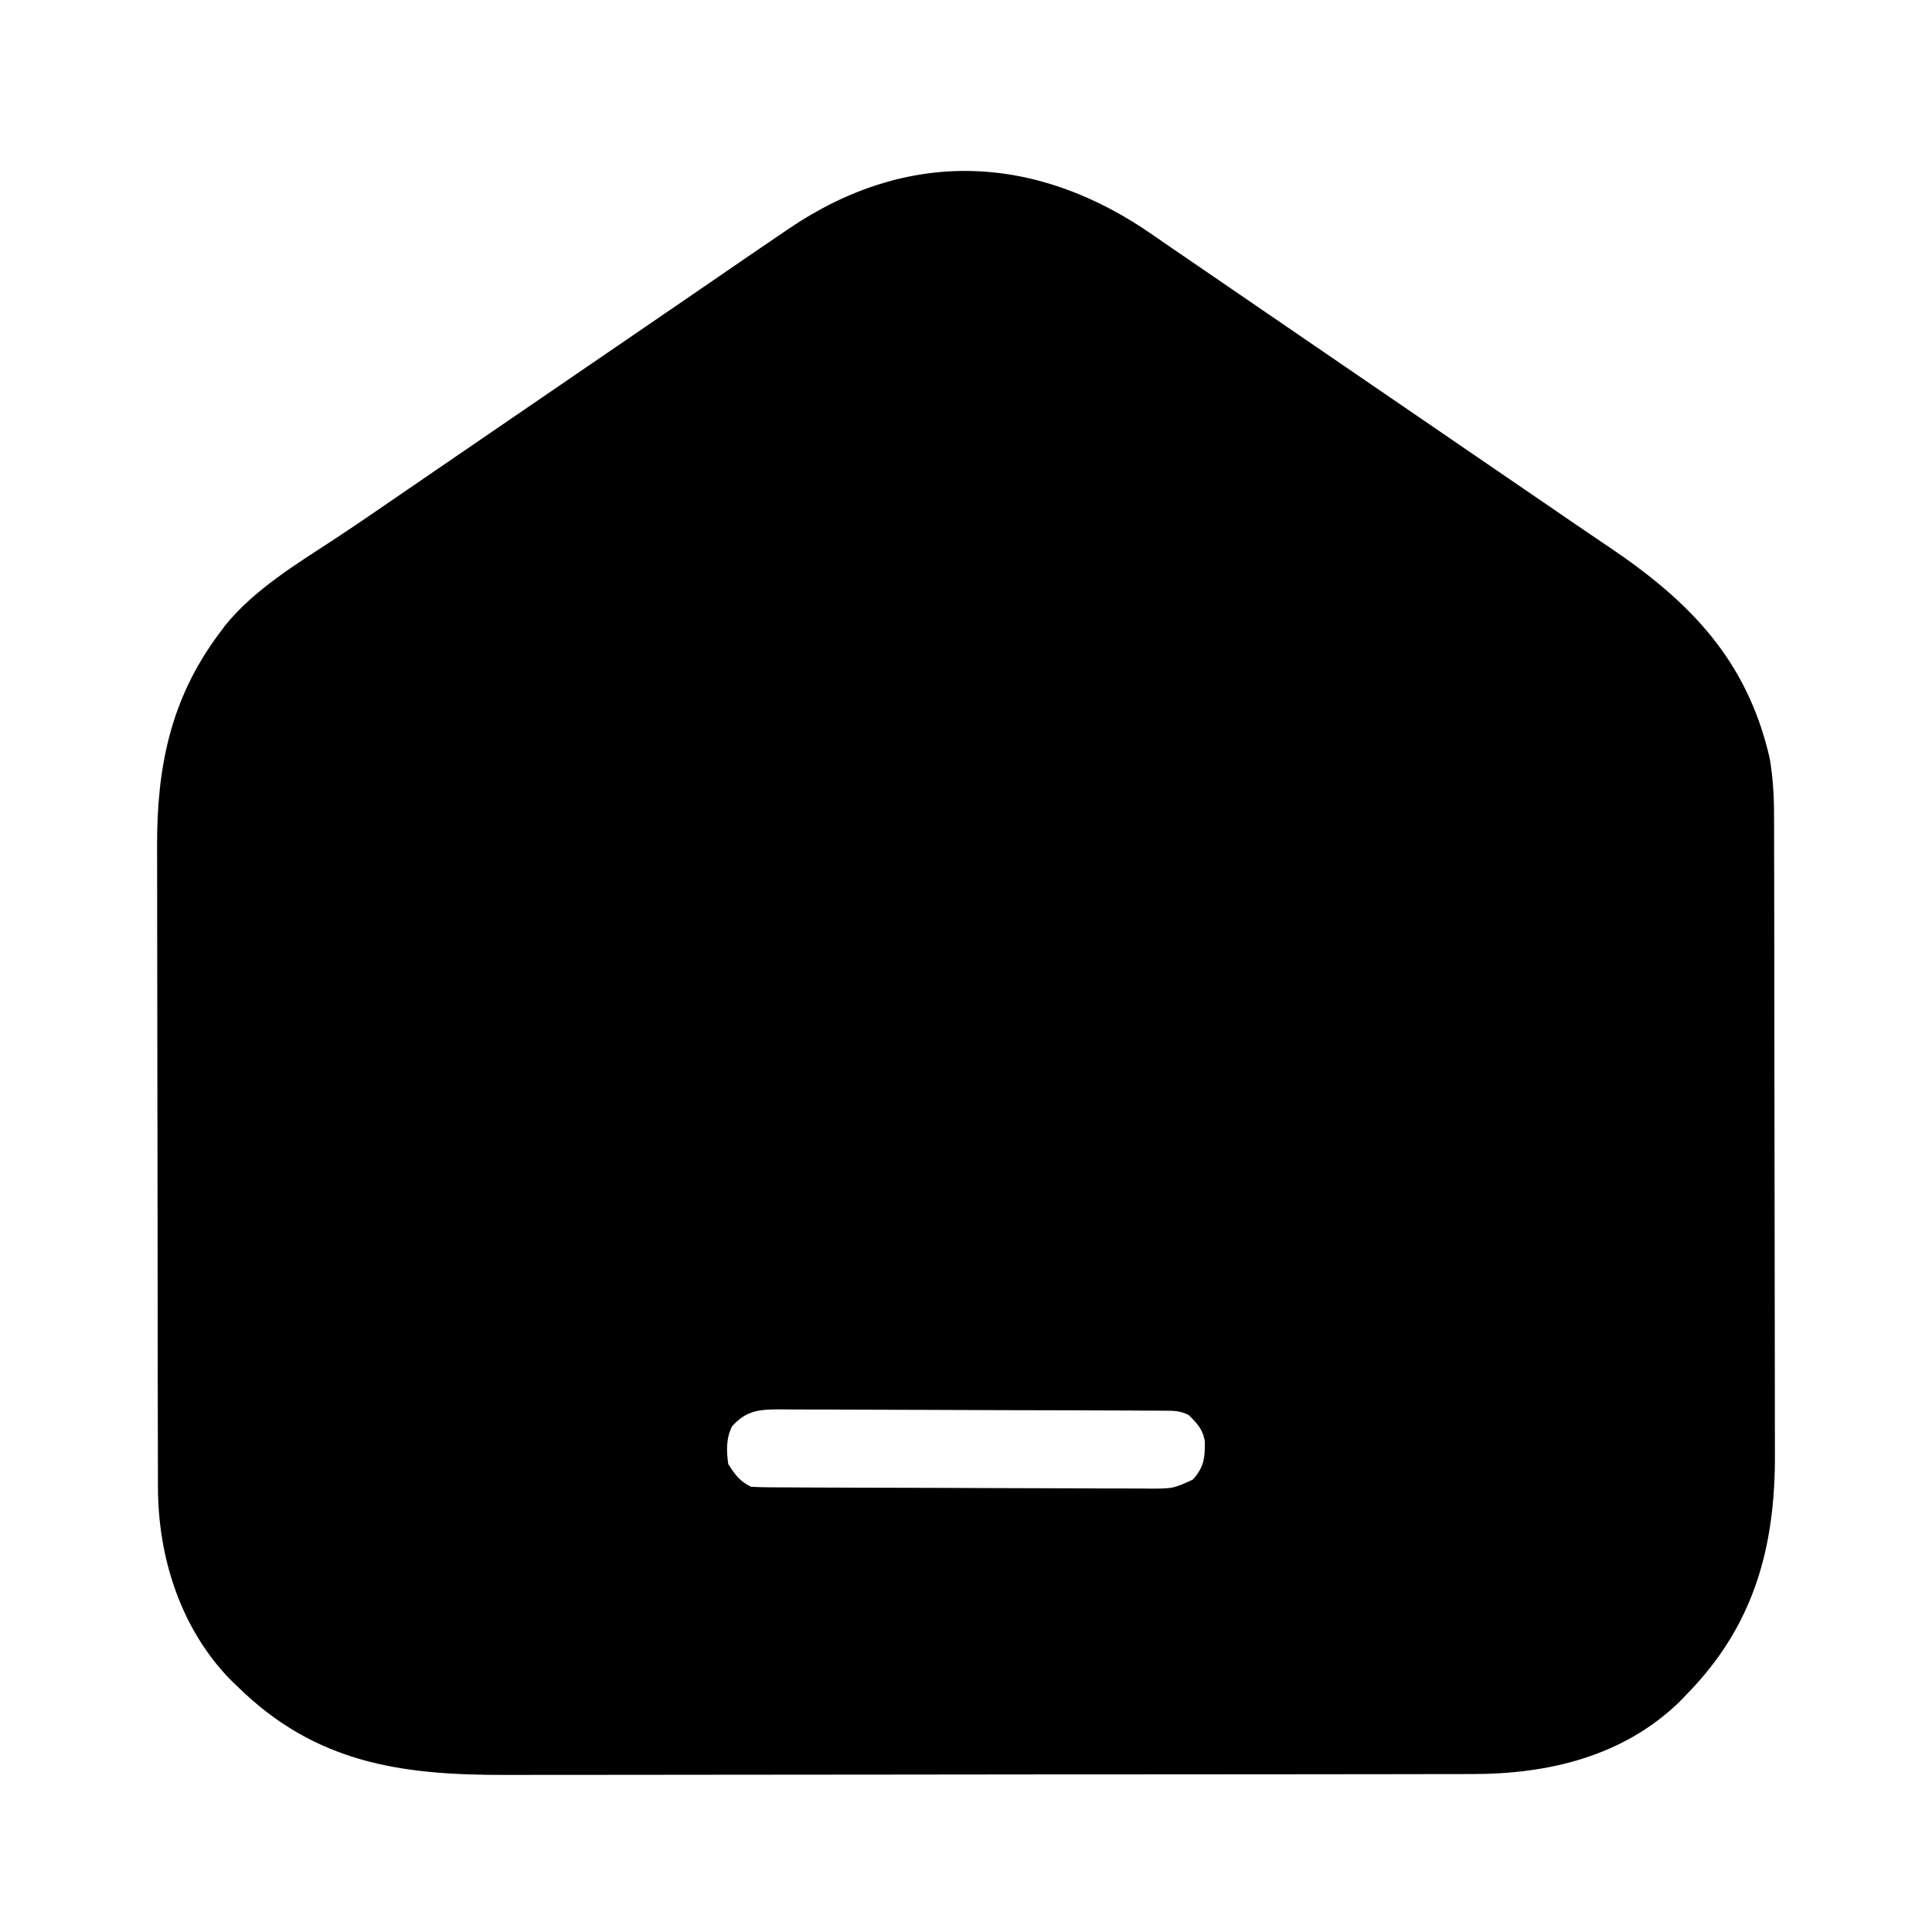
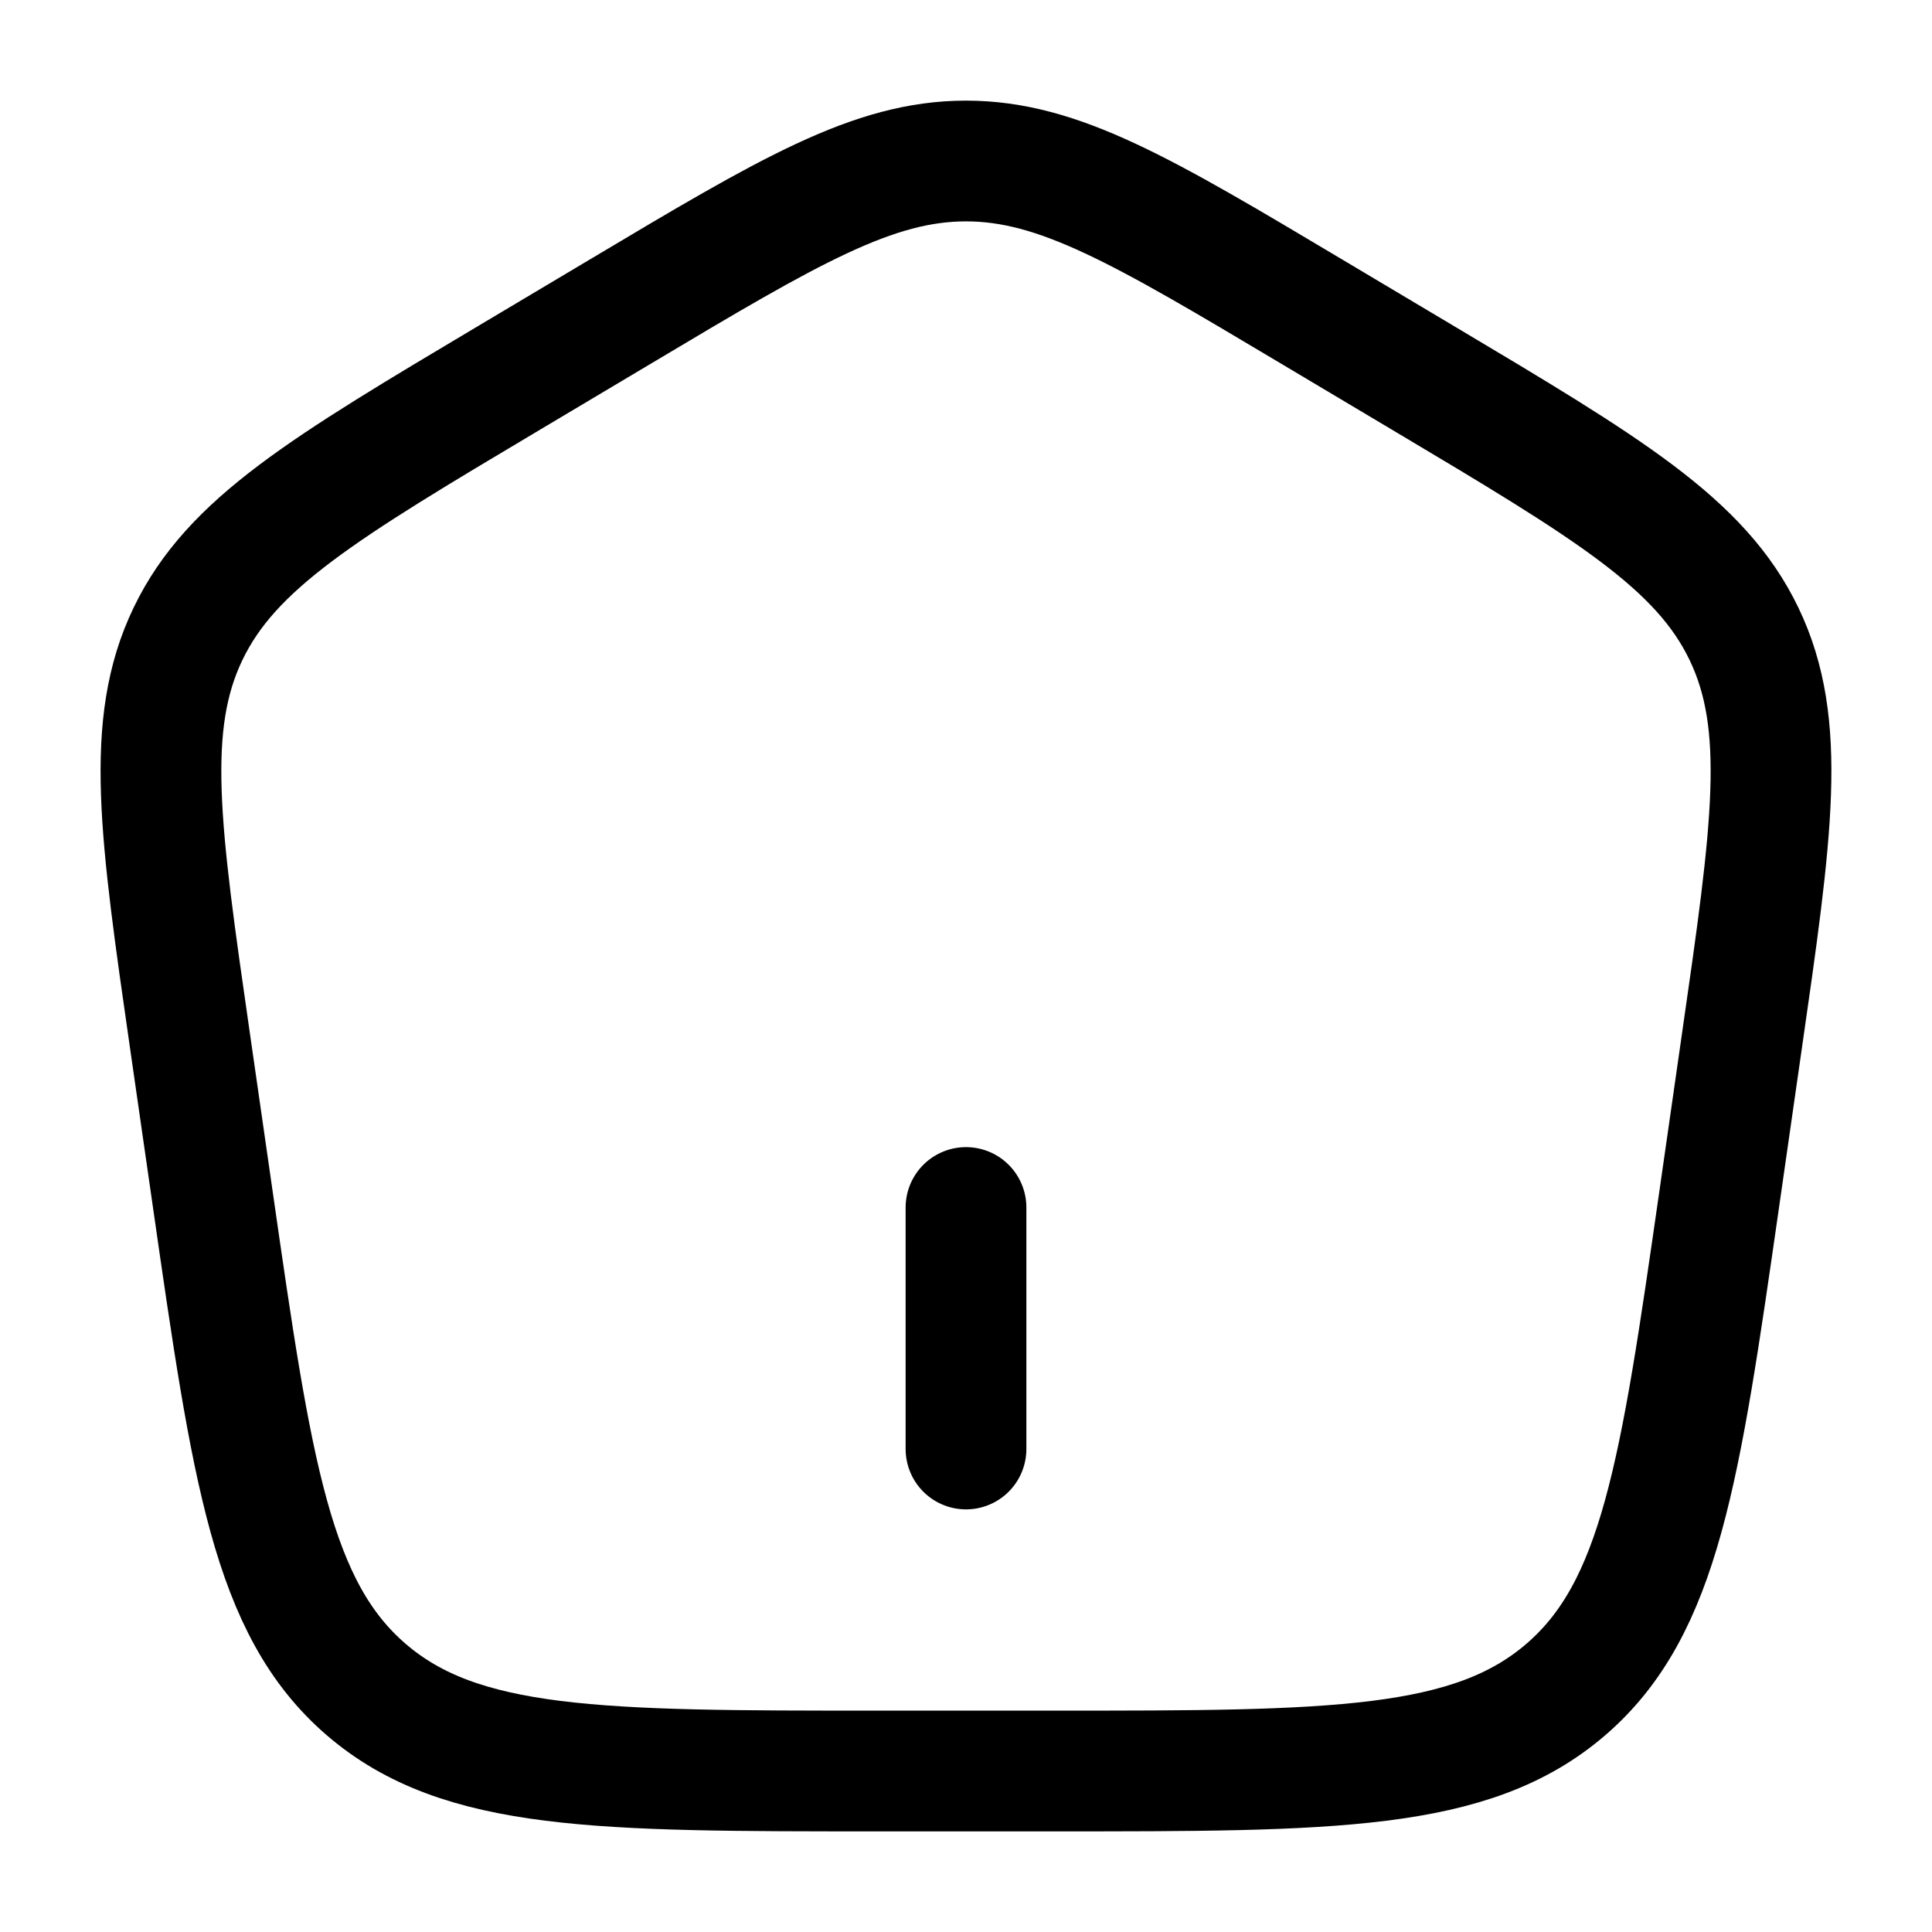
- <svg xmlns="http://www.w3.org/2000/svg" version="1.1" width="512" height="512">
-   <path d="M0 0 C2.955 2.067 5.937 4.093 8.918 6.123 C12.158 8.332 15.39 10.551 18.624 12.77 C22.601 15.498 26.582 18.221 30.563 20.943 C32.146 22.027 33.73 23.11 35.313 24.193 C36.097 24.73 36.88 25.266 37.688 25.818 C60.25 41.256 60.25 41.256 82.813 56.693 C83.989 57.498 83.989 57.498 85.189 58.319 C86.77 59.401 88.351 60.482 89.931 61.564 C94.734 64.85 99.538 68.136 104.342 71.421 C105.94 72.514 107.537 73.608 109.134 74.702 C112.876 77.268 116.624 79.824 120.391 82.354 C141.901 96.841 157.079 112.329 163.063 138.443 C163.915 143.503 164.21 148.43 164.203 153.549 C164.208 154.731 164.208 154.731 164.212 155.936 C164.221 158.56 164.223 161.184 164.224 163.809 C164.229 165.697 164.234 167.585 164.239 169.473 C164.252 174.593 164.259 179.713 164.263 184.833 C164.266 188.038 164.27 191.242 164.275 194.447 C164.288 204.488 164.298 214.53 164.302 224.572 C164.306 236.134 164.324 247.695 164.353 259.257 C164.375 268.213 164.385 277.169 164.386 286.124 C164.387 291.464 164.393 296.804 164.411 302.143 C164.427 307.173 164.429 312.203 164.421 317.233 C164.42 319.068 164.424 320.903 164.434 322.739 C164.56 347.505 158.851 368.328 141.063 386.443 C140.386 387.145 139.709 387.846 139.012 388.568 C124.118 402.929 104.354 407.6 84.237 407.584 C83.049 407.587 81.861 407.59 80.637 407.593 C77.353 407.6 74.068 407.603 70.784 407.603 C67.236 407.605 63.689 407.613 60.141 407.62 C52.389 407.633 44.636 407.639 36.884 407.644 C32.038 407.646 27.192 407.651 22.346 407.655 C8.914 407.667 -4.519 407.678 -17.951 407.681 C-19.24 407.681 -19.24 407.681 -20.554 407.682 C-21.415 407.682 -22.276 407.682 -23.163 407.682 C-24.908 407.683 -26.652 407.683 -28.397 407.684 C-29.695 407.684 -29.695 407.684 -31.019 407.684 C-45.028 407.688 -59.037 407.706 -73.046 407.729 C-87.448 407.753 -101.85 407.765 -116.253 407.766 C-124.331 407.767 -132.409 407.773 -140.488 407.791 C-147.369 407.807 -154.251 407.812 -161.133 407.803 C-164.638 407.799 -168.144 407.8 -171.65 407.814 C-199.496 407.908 -222.216 404.789 -242.937 384.443 C-243.638 383.767 -244.34 383.09 -245.062 382.393 C-258.171 368.797 -264.1 349.946 -264.077 331.338 C-264.08 330.55 -264.083 329.762 -264.086 328.951 C-264.095 326.327 -264.097 323.702 -264.098 321.078 C-264.103 319.19 -264.108 317.302 -264.113 315.414 C-264.126 310.294 -264.133 305.174 -264.137 300.053 C-264.14 296.849 -264.144 293.644 -264.149 290.44 C-264.162 280.398 -264.172 270.357 -264.176 260.315 C-264.18 248.753 -264.198 237.191 -264.227 225.63 C-264.249 216.674 -264.259 207.718 -264.26 198.762 C-264.261 193.423 -264.267 188.083 -264.285 182.743 C-264.301 177.713 -264.303 172.684 -264.295 167.654 C-264.294 165.819 -264.298 163.983 -264.308 162.148 C-264.416 141.06 -260.856 122.761 -247.937 105.443 C-247.405 104.725 -246.872 104.007 -246.324 103.268 C-238.524 93.61 -227.282 86.875 -217.007 80.131 C-212.528 77.187 -208.106 74.163 -203.687 71.131 C-202.888 70.583 -202.09 70.036 -201.267 69.471 C-199.636 68.353 -198.006 67.235 -196.376 66.117 C-192.399 63.389 -188.418 60.666 -184.437 57.943 C-182.854 56.86 -181.27 55.777 -179.687 54.693 C-163.854 43.86 -148.02 33.027 -132.187 22.193 C-131.403 21.657 -130.619 21.12 -129.811 20.567 C-128.232 19.487 -126.652 18.407 -125.073 17.327 C-121.048 14.575 -117.027 11.818 -113.011 9.053 C-108.332 5.832 -103.639 2.632 -98.937 -0.557 C-97.948 -1.23 -97.948 -1.23 -96.94 -1.918 C-65.163 -23.475 -31.089 -21.829 0 0 Z M-111.937 315.443 C-113.538 318.645 -113.436 321.969 -112.937 325.443 C-111.143 328.253 -109.918 329.953 -106.937 331.443 C-105.428 331.544 -103.915 331.583 -102.402 331.591 C-101.448 331.598 -100.493 331.605 -99.509 331.612 C-98.458 331.615 -97.407 331.618 -96.324 331.62 C-95.22 331.627 -94.116 331.634 -92.979 331.64 C-89.312 331.66 -85.646 331.672 -81.98 331.682 C-80.73 331.686 -79.481 331.69 -78.193 331.694 C-72.263 331.713 -66.332 331.727 -60.402 331.736 C-53.557 331.745 -46.713 331.772 -39.869 331.812 C-33.94 331.846 -28.011 331.858 -22.082 331.862 C-19.56 331.867 -17.039 331.878 -14.517 331.897 C-10.99 331.921 -7.464 331.92 -3.938 331.913 C-2.893 331.926 -1.848 331.939 -0.771 331.952 C5.004 331.911 5.004 331.911 10.188 329.539 C13.126 326.255 13.396 323.898 13.356 319.482 C12.9 316.312 11.31 314.624 9.063 312.443 C6.675 311.249 5.195 311.31 2.528 311.296 C1.574 311.289 0.619 311.282 -0.365 311.275 C-1.416 311.272 -2.467 311.269 -3.55 311.266 C-4.654 311.26 -5.758 311.253 -6.896 311.246 C-10.562 311.227 -14.228 311.215 -17.894 311.205 C-19.144 311.201 -20.393 311.197 -21.681 311.193 C-27.611 311.174 -33.542 311.159 -39.472 311.151 C-46.317 311.141 -53.161 311.115 -60.005 311.075 C-65.934 311.041 -71.863 311.029 -77.792 311.025 C-80.314 311.02 -82.835 311.008 -85.357 310.99 C-88.884 310.966 -92.41 310.966 -95.936 310.973 C-96.981 310.961 -98.026 310.948 -99.103 310.935 C-104.616 310.974 -108.04 311.087 -111.937 315.443 Z " fill="#000000" transform="translate(305.937,62.55664)" />
+ <svg xmlns="http://www.w3.org/2000/svg" width="24" height="24" viewBox="0 0 24 24">
+   <g fill="none" stroke="currentColor" stroke-width="1.5">
+     <path d="M2.364 12.958c-.38-2.637-.57-3.956-.029-5.083s1.691-1.813 3.992-3.183l1.385-.825C9.8 2.622 10.846 2 12 2s2.199.622 4.288 1.867l1.385.825c2.3 1.37 3.451 2.056 3.992 3.183s.35 2.446-.03 5.083l-.278 1.937c-.487 3.388-.731 5.081-1.906 6.093S16.553 22 13.106 22h-2.212c-3.447 0-5.17 0-6.345-1.012s-1.419-2.705-1.906-6.093z" />
+     <path stroke-linecap="round" d="M12 15v3" />
+   </g>
</svg>
